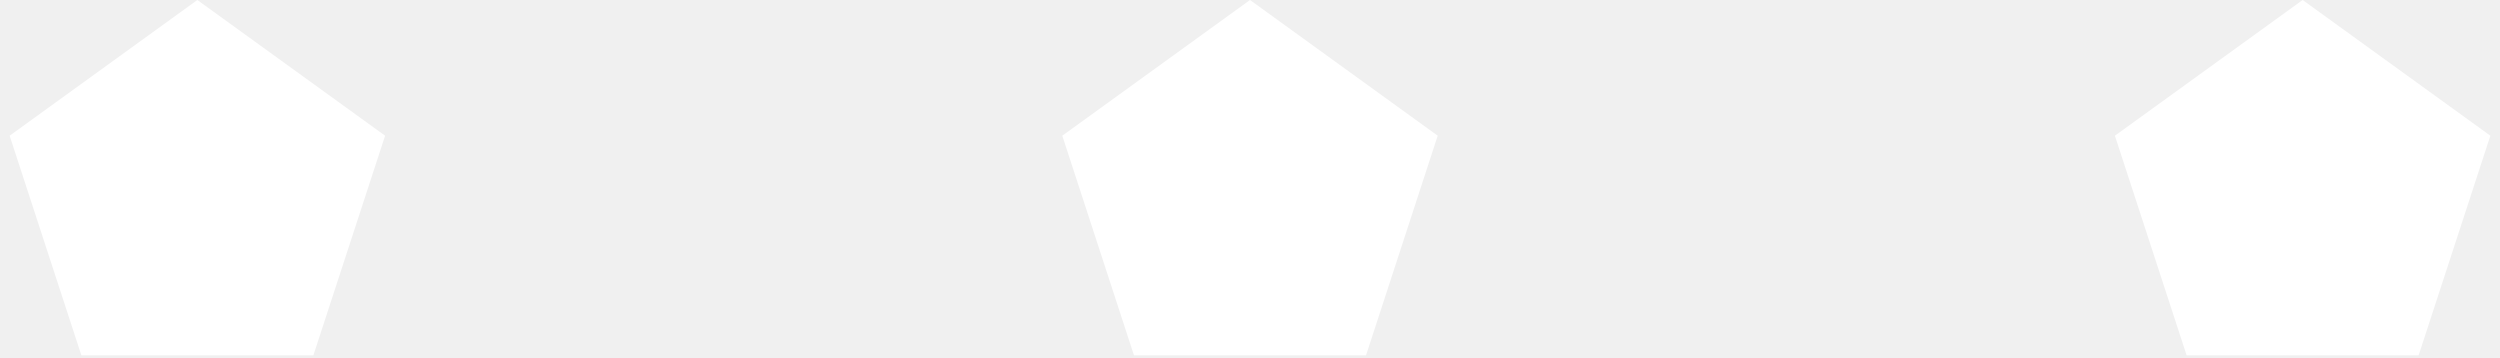
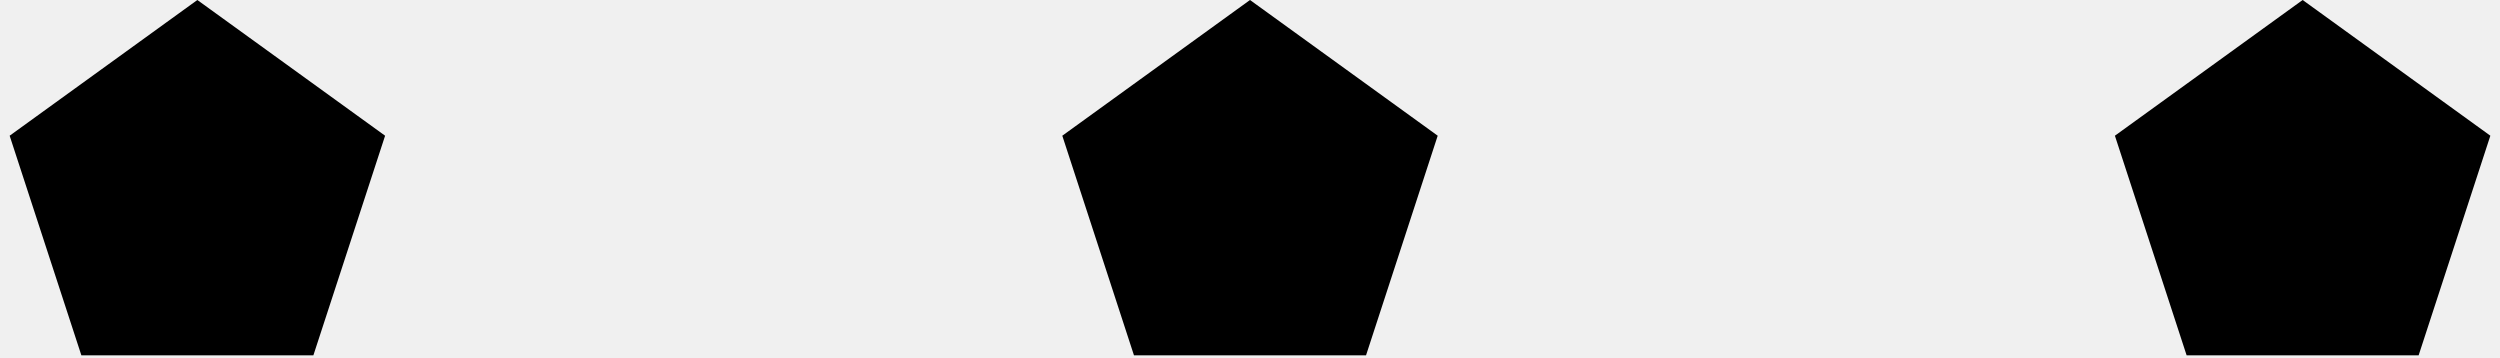
<svg xmlns="http://www.w3.org/2000/svg" width="49px" height="7px" viewBox="0 0 49 7" version="1.1">
  <defs />
  <g id="Page-1" stroke="none" stroke-width="1" fill="none" fill-rule="evenodd">
-     <g id="Homepage" transform="translate(-398, -1193)" fill="#FFFFFF">
-       <g id="section2" transform="translate(140, 775)">
-         <g id="last-match" transform="translate(0, 348)">
-           <g id="dividers" transform="translate(258, 70)">
-             <polygon id="Polygon-2" points="3.868 0 7.548 2.66 6.142 6.965 1.595 6.965 0.189 2.66" />
-             <polygon id="Polygon-2" points="24.5 0 28.179 2.66 26.774 6.965 22.226 6.965 20.821 2.66" />
-             <polygon id="Polygon-2" points="45.132 0 48.811 2.66 47.405 6.965 42.858 6.965 41.452 2.66" />
-           </g>
-         </g>
-       </g>
+     <g id="dividers" fill-rule="nonzero" fill="#000000">
+       <polygon id="Polygon-2" points="3.868 0 7.548 2.66 6.142 6.965 1.595 6.965 0.189 2.66" />
+       <polygon id="Polygon-2" points="24.5 0 28.179 2.66 26.774 6.965 22.226 6.965 20.821 2.66" />
+       <polygon id="Polygon-2" points="45.132 0 48.811 2.66 47.405 6.965 42.858 6.965 41.452 2.66" />
    </g>
  </g>
</svg>
